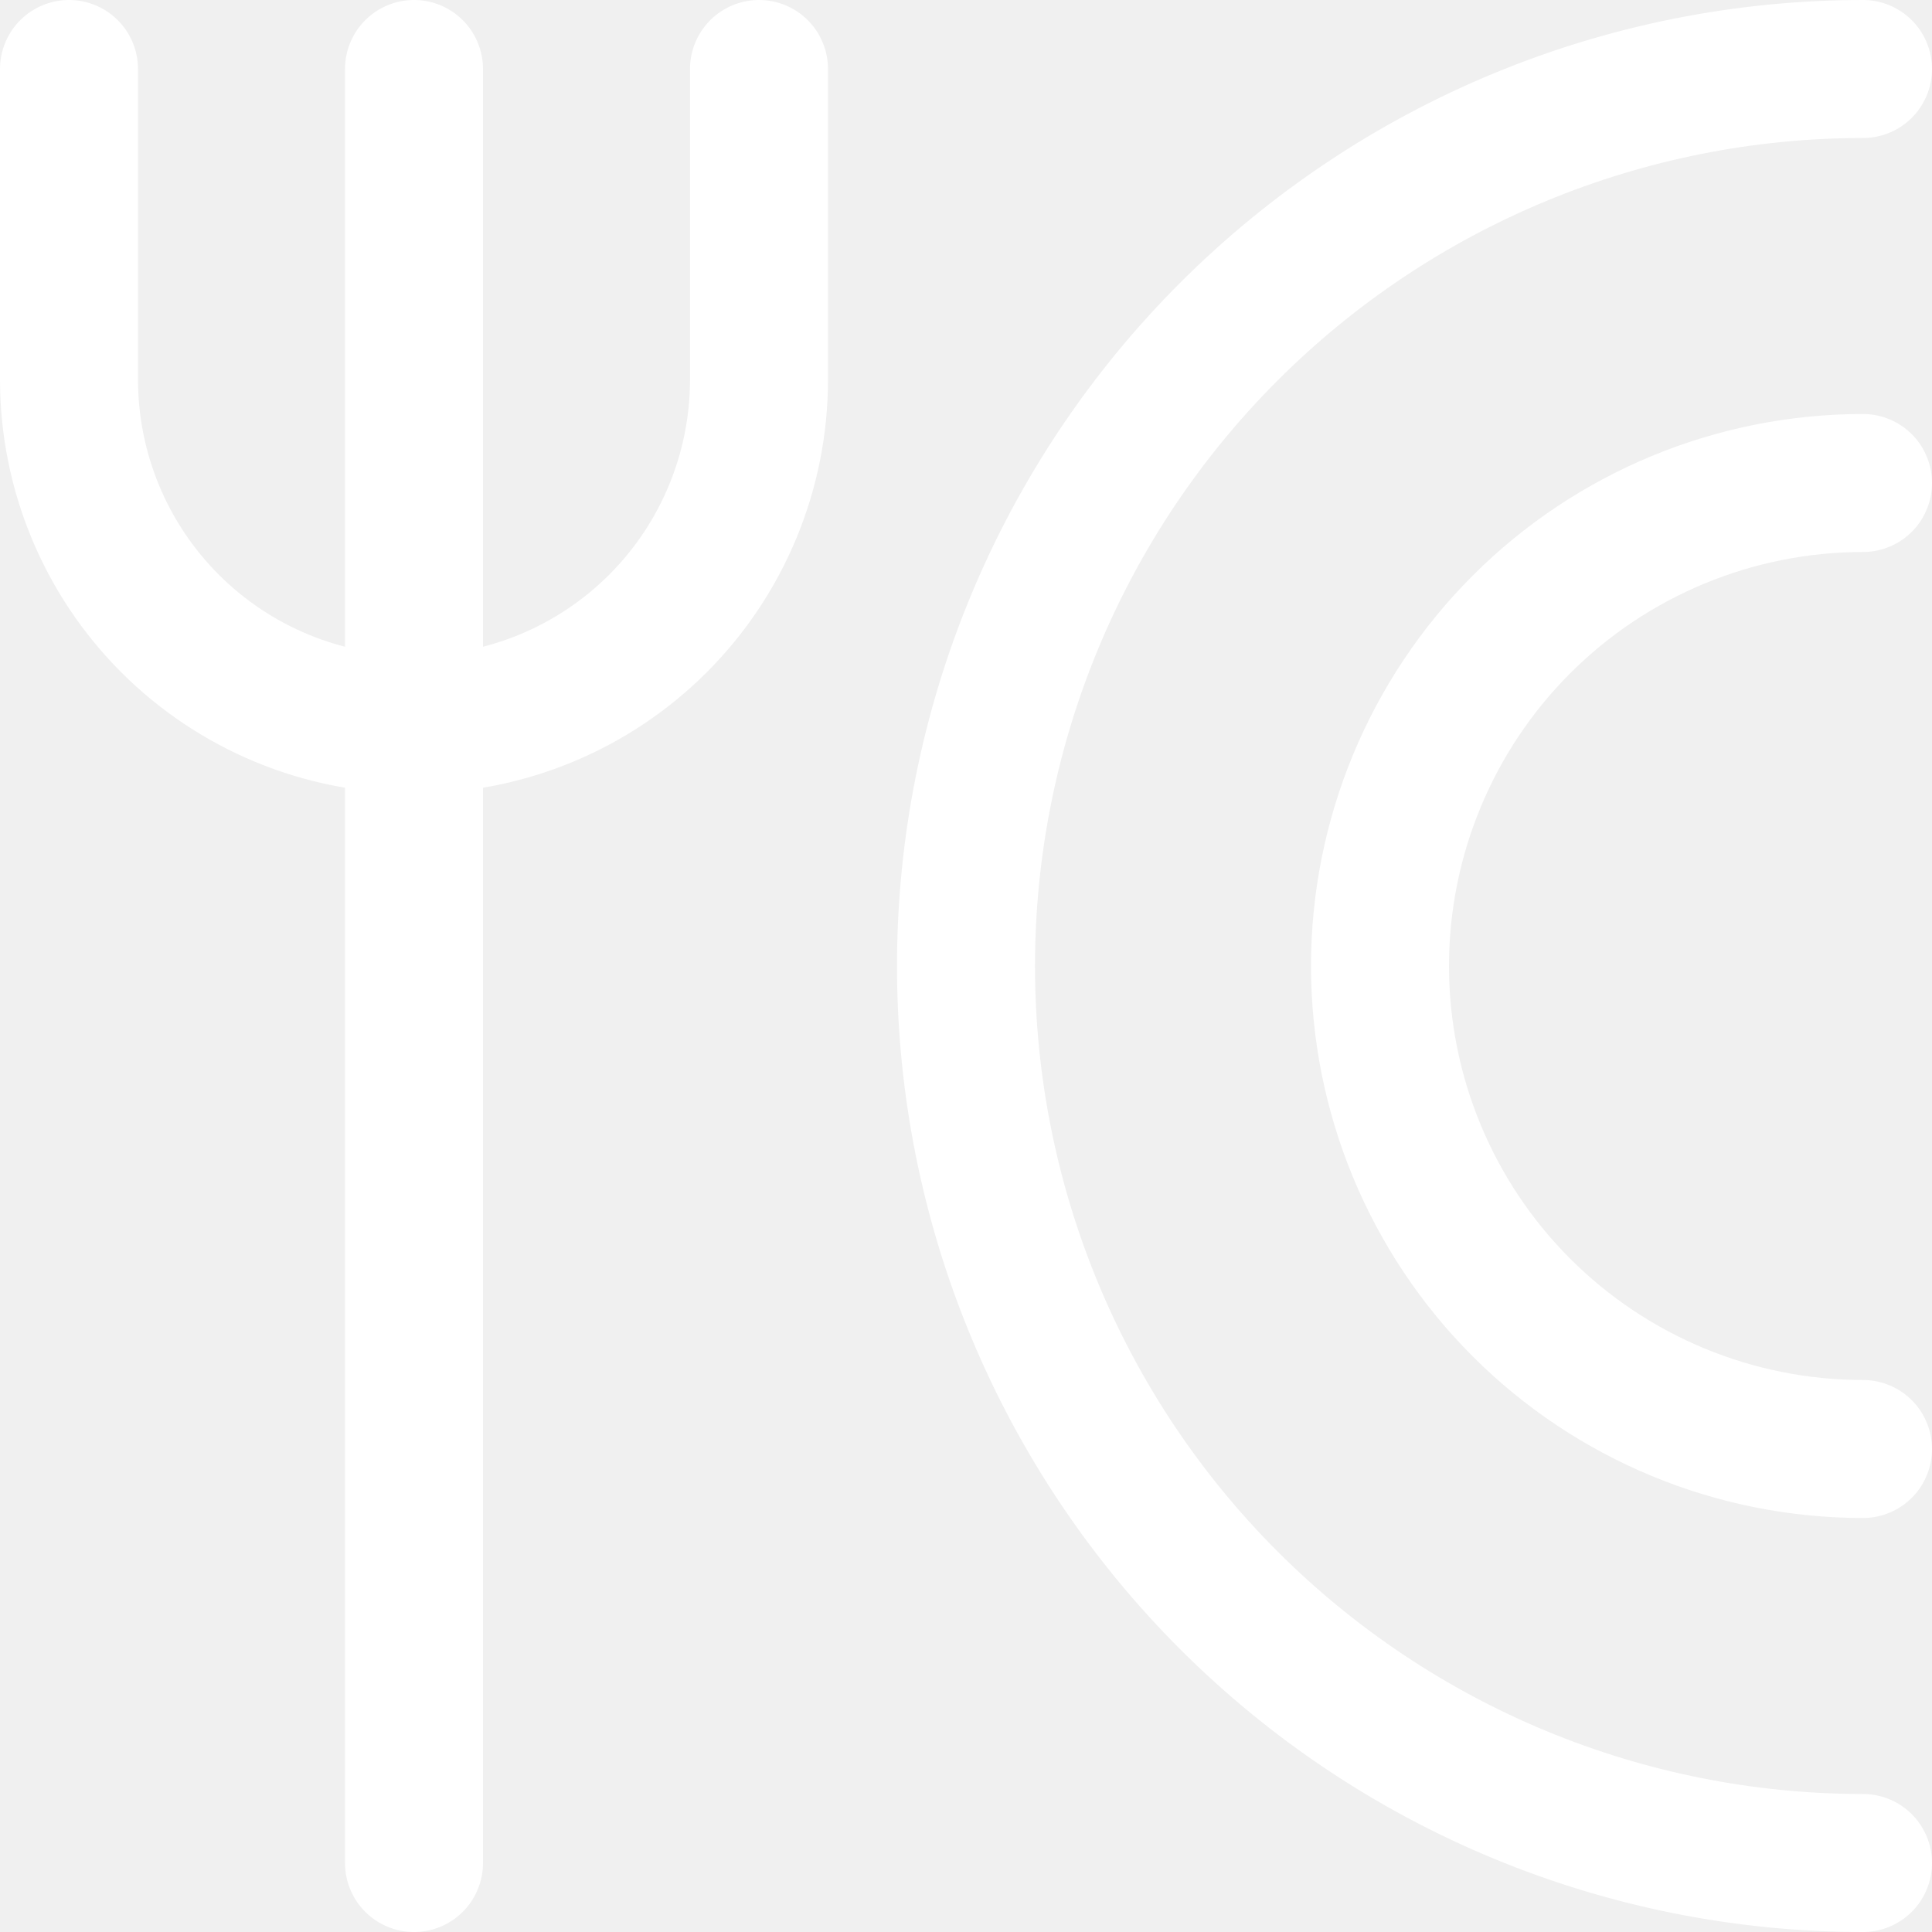
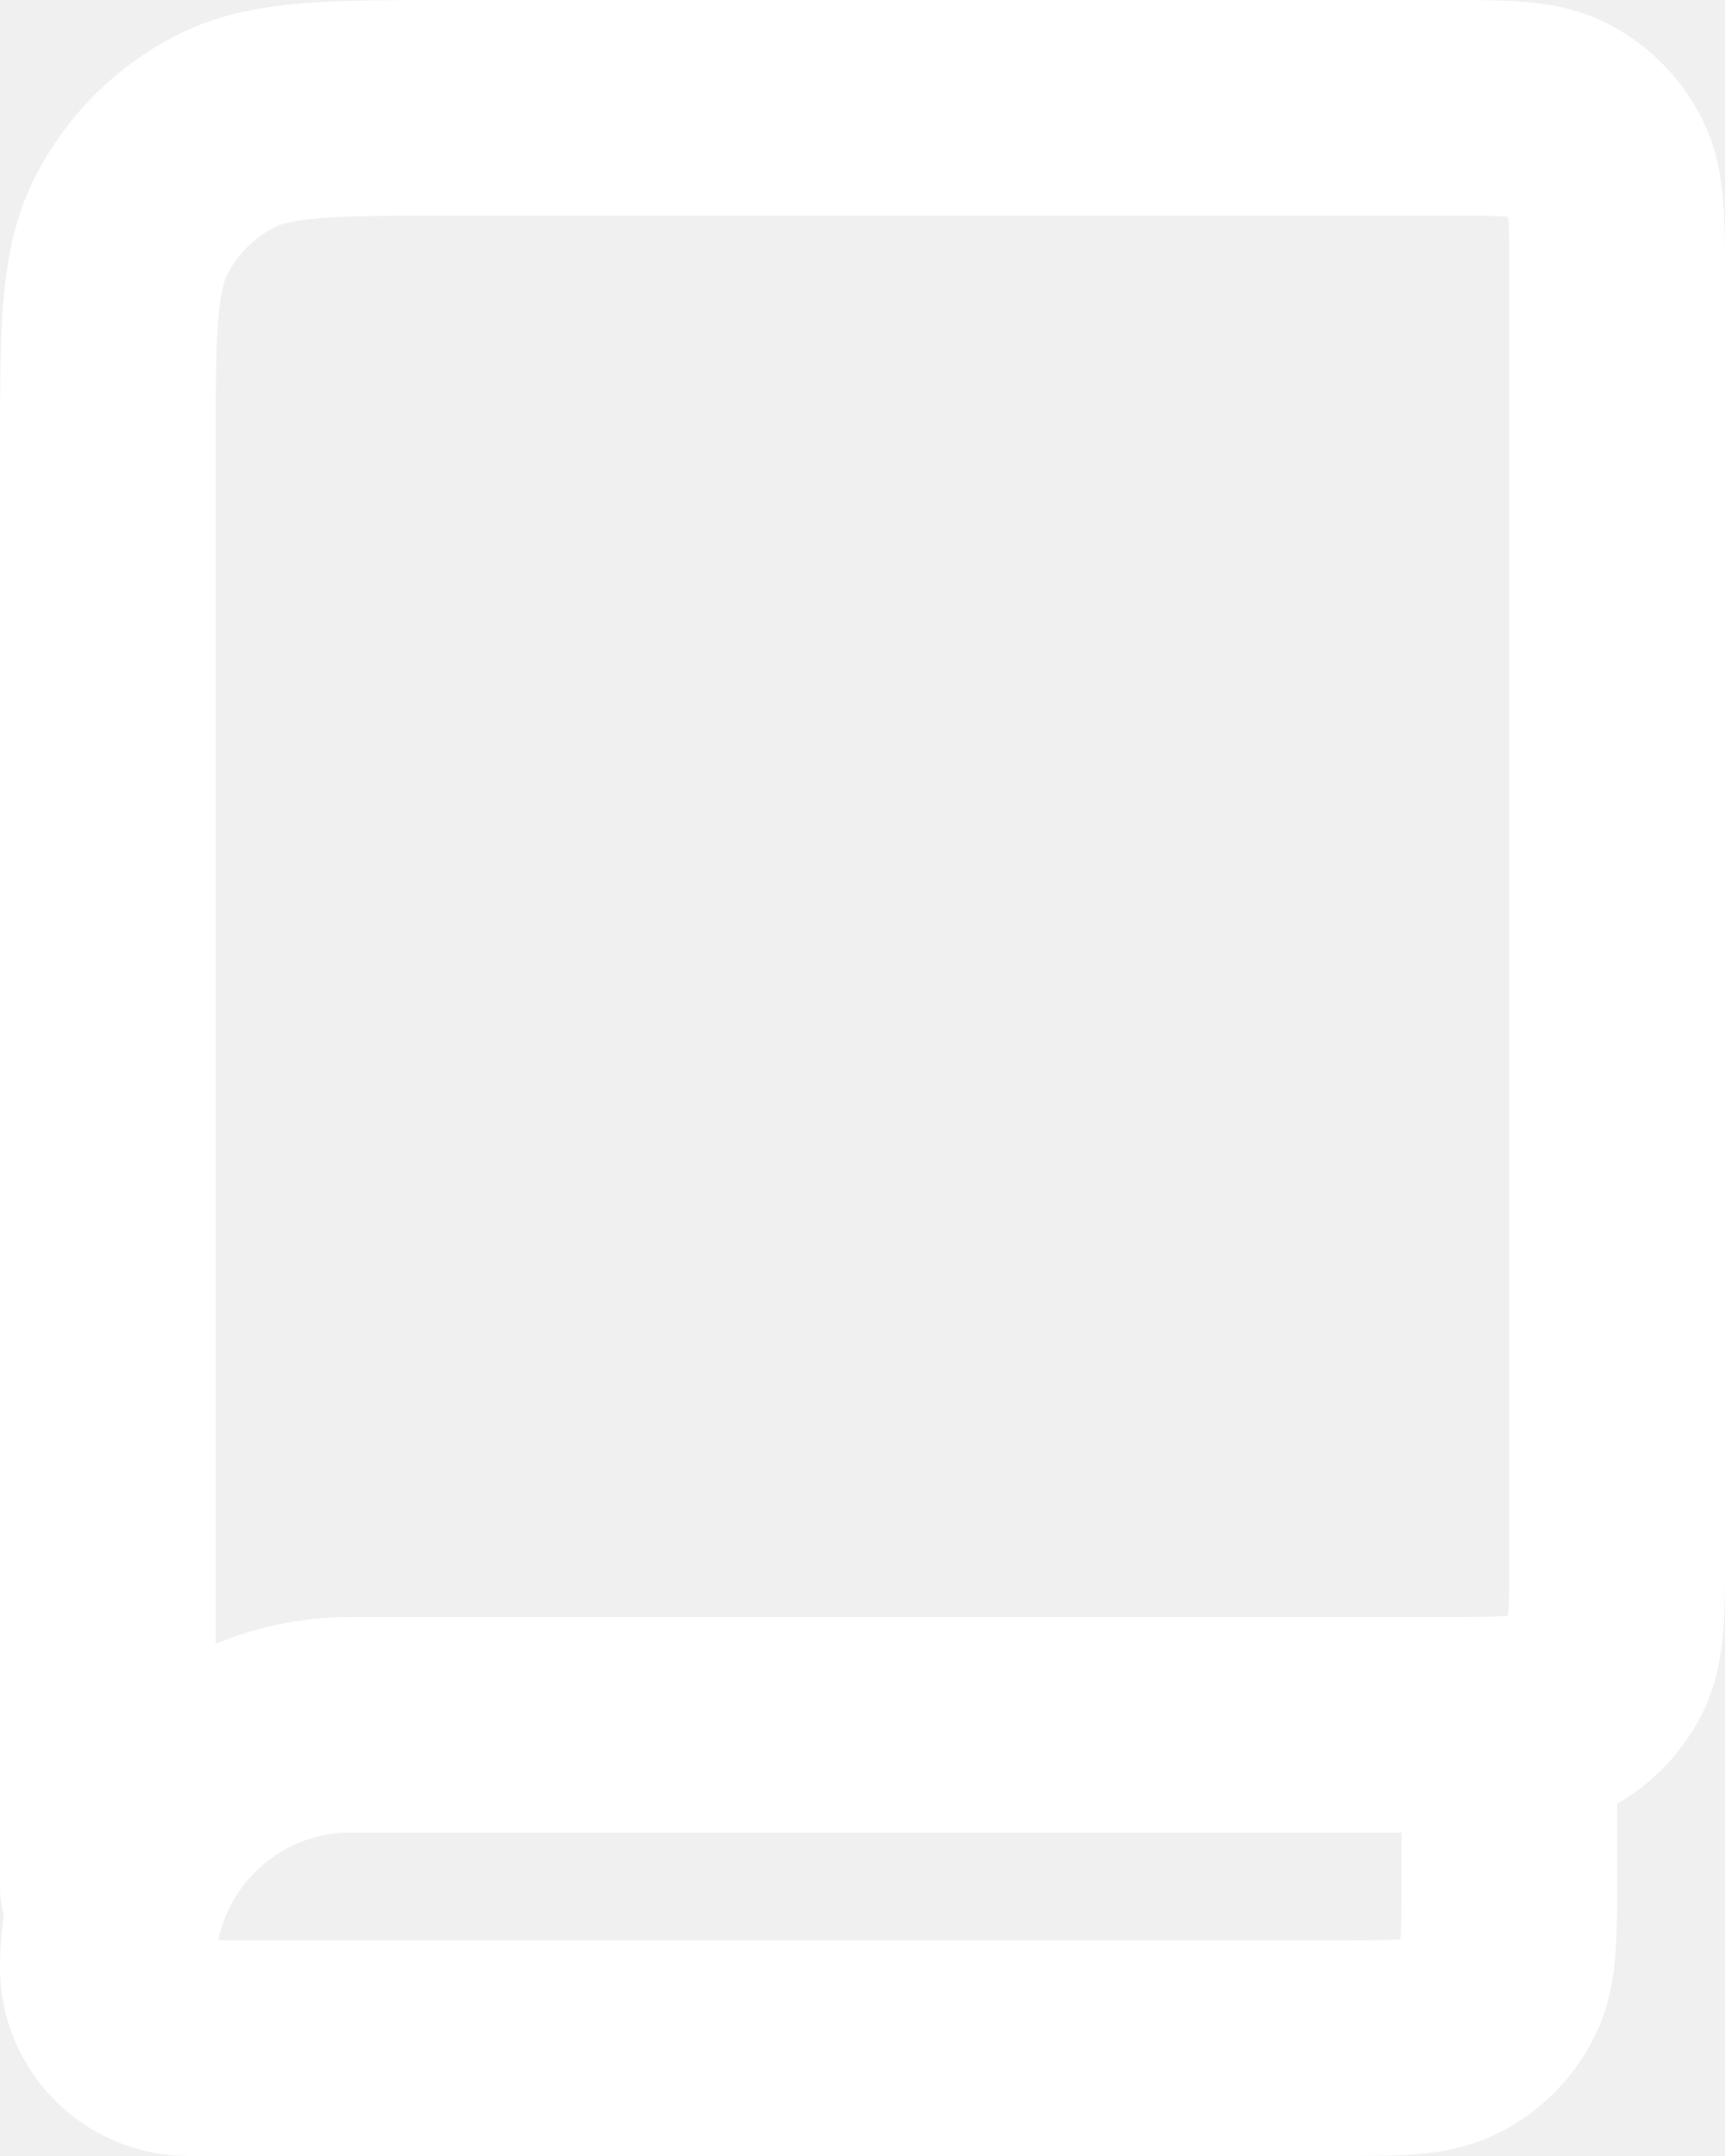
- <svg xmlns="http://www.w3.org/2000/svg" width="14" height="14" viewBox="0 0 14 14" fill="none">
-   <g clip-path="url(#clip0_1545_12862)">
-     <path d="M0.5 0.5V2.75C0.5 3.413 0.763 4.049 1.232 4.518C1.701 4.987 2.337 5.25 3 5.25C3.663 5.25 4.299 4.987 4.768 4.518C5.237 4.049 5.5 3.413 5.5 2.75V0.5" stroke="white" stroke-linecap="round" stroke-linejoin="round" />
-     <path d="M3 0.5V13.5" stroke="white" stroke-linecap="round" stroke-linejoin="round" />
-     <path d="M13.5 13.5C11.776 13.5 10.123 12.815 8.904 11.596C7.685 10.377 7 8.724 7 7C7 5.276 7.685 3.623 8.904 2.404C10.123 1.185 11.776 0.5 13.5 0.5" stroke="white" stroke-linecap="round" stroke-linejoin="round" />
-     <path d="M13.5 10.5C12.572 10.5 11.681 10.131 11.025 9.475C10.369 8.819 10 7.928 10 7C10 6.072 10.369 5.181 11.025 4.525C11.681 3.869 12.572 3.5 13.5 3.5" stroke="white" stroke-linecap="round" stroke-linejoin="round" />
-   </g>
-   <defs>
-     <clipPath id="clip0_1545_12862">
-       <rect width="14" height="14" fill="white" />
-     </clipPath>
-   </defs>
+ <svg xmlns="http://www.w3.org/2000/svg" width="16" height="20" viewBox="0 0 16 20" fill="none">
+   <path d="M1 17.5V4.2C1 3.08 1 2.52 1.218 2.092C1.41 1.715 1.715 1.41 2.092 1.218C2.52 1 3.08 1 4.2 1H13.4C13.96 1 14.241 1 14.455 1.109C14.643 1.205 14.795 1.358 14.891 1.546C15 1.76 15 2.04 15 2.6V14.4C15 14.96 15 15.24 14.891 15.454C14.795 15.642 14.643 15.795 14.455 15.891C14.241 16 13.961 16 13.402 16H3.25C2.007 16 1 17.007 1 18.25C1 18.664 1.336 19 1.75 19H12.402C12.961 19 13.241 19 13.455 18.891C13.643 18.795 13.795 18.642 13.891 18.454C14 18.24 14 17.96 14 17.4V16" stroke="white" stroke-width="2" stroke-linecap="round" stroke-linejoin="round" />
</svg>
